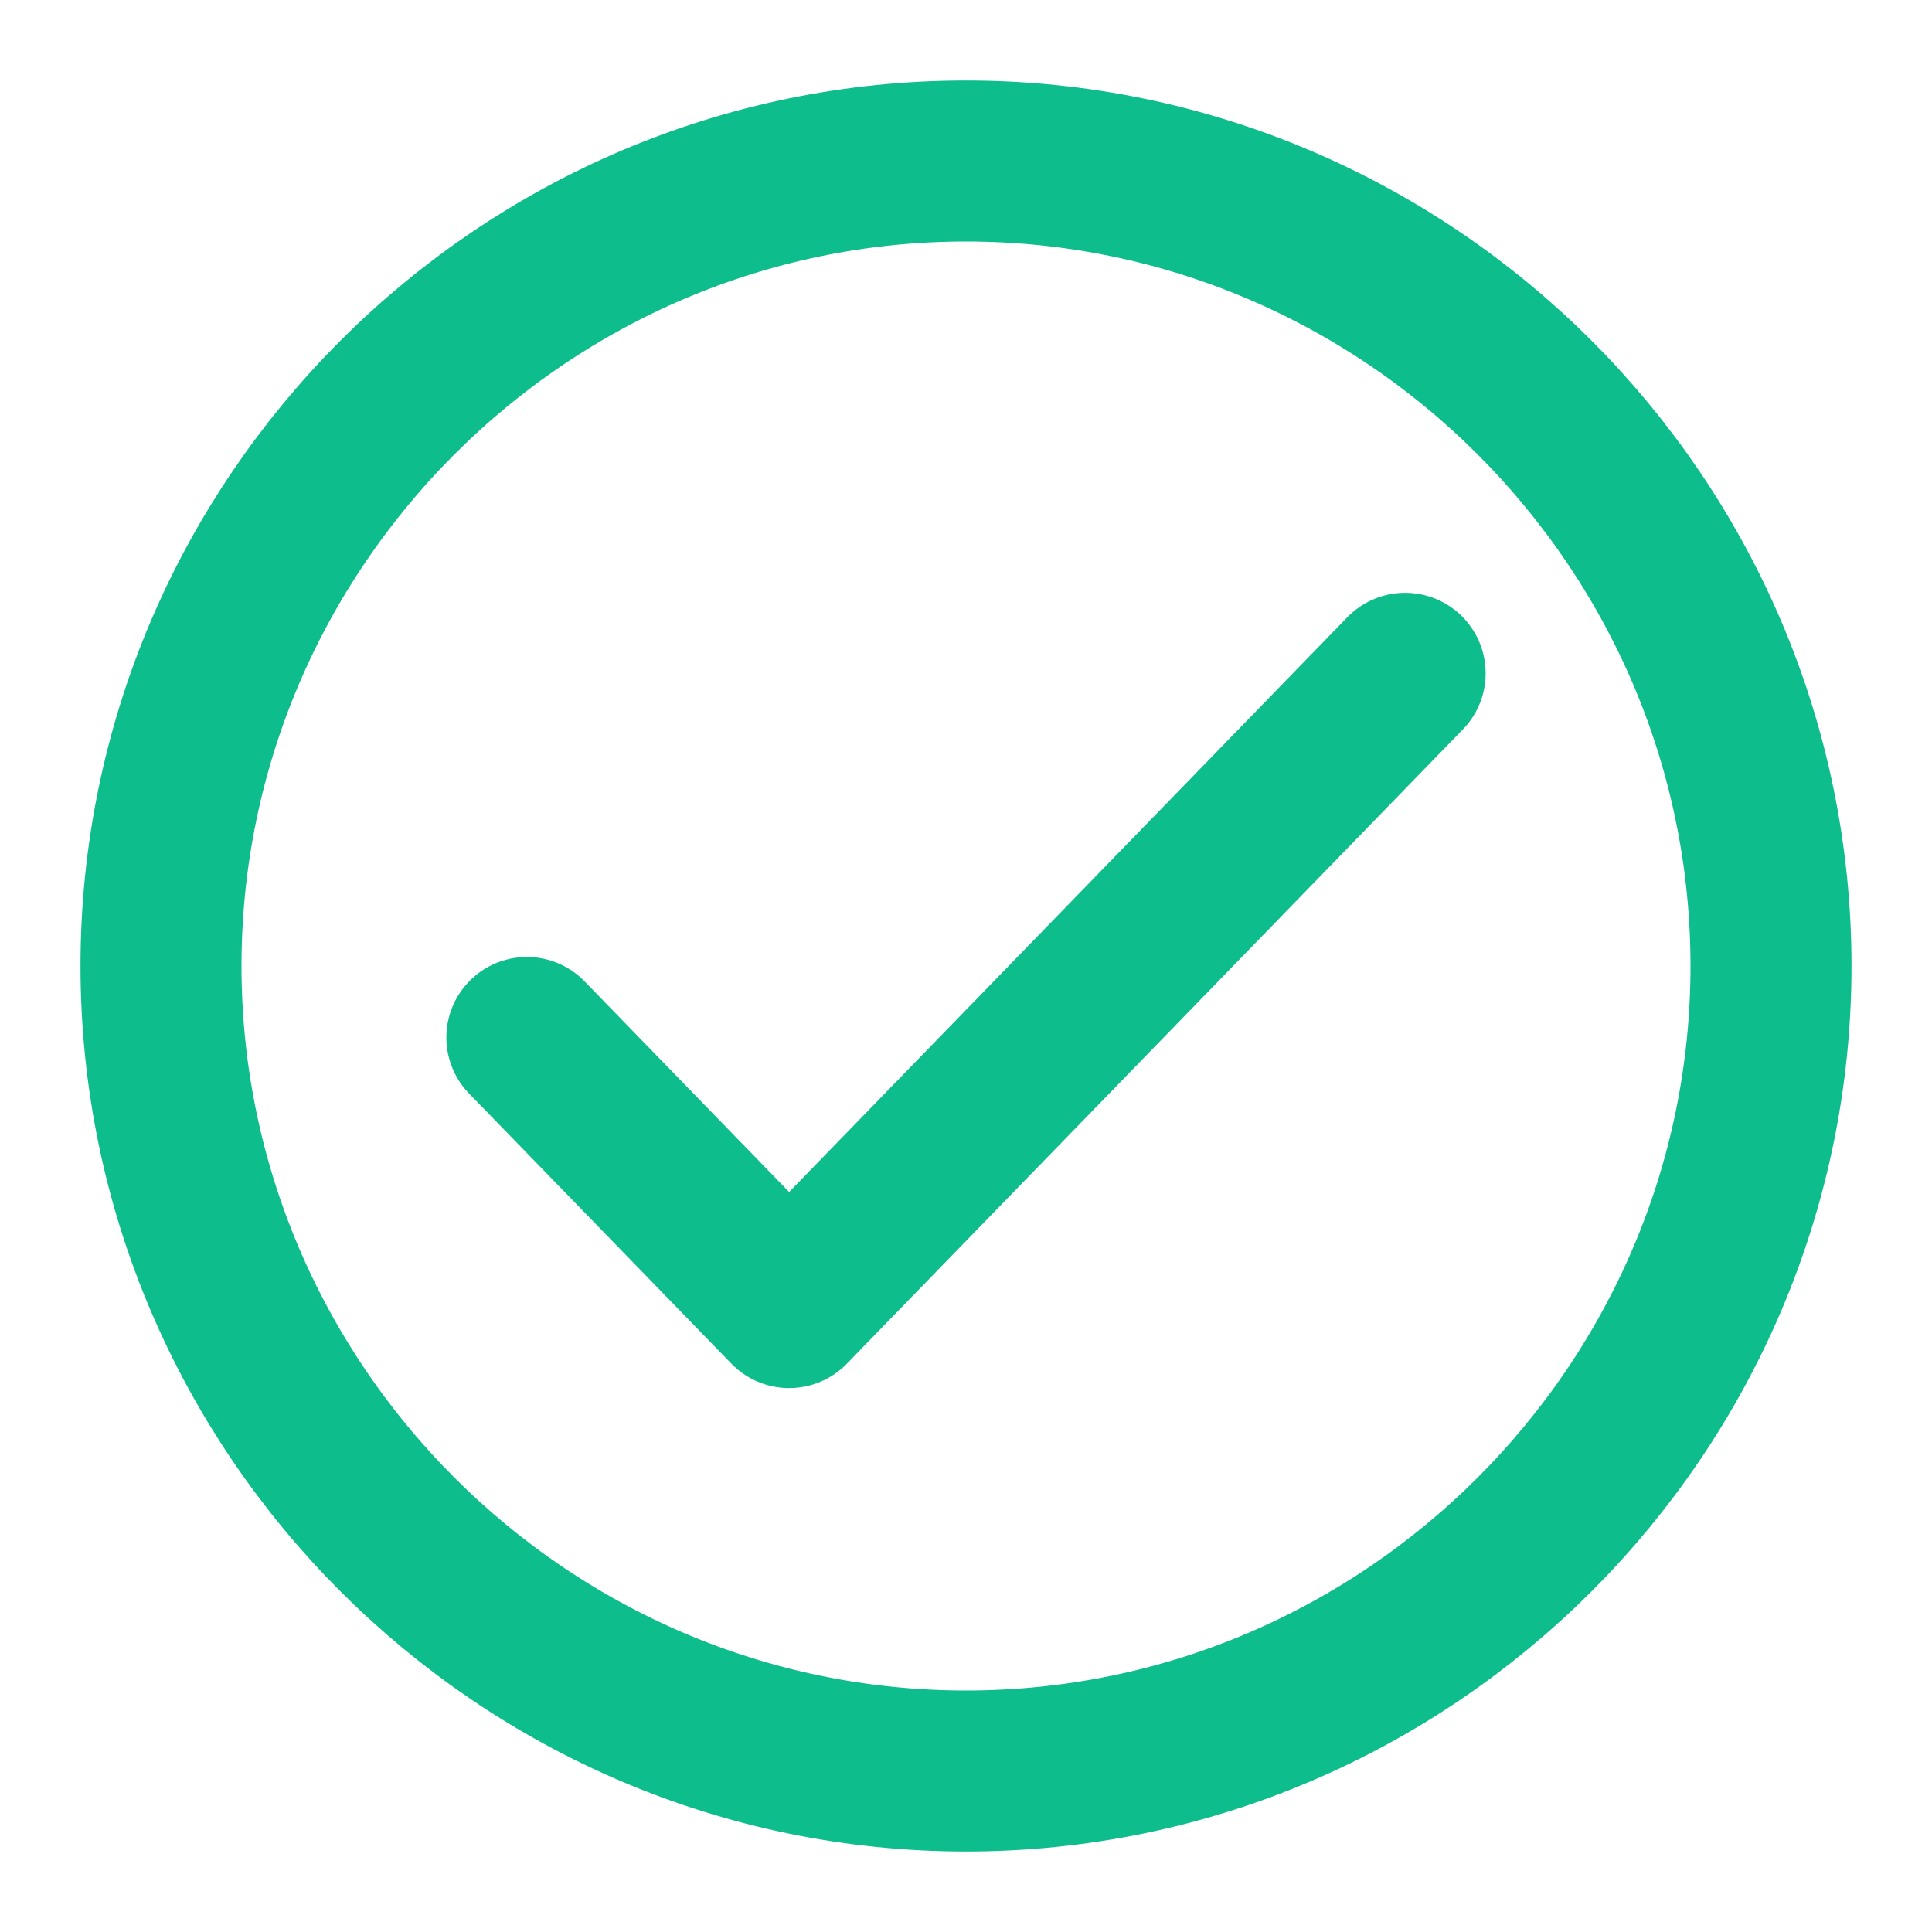
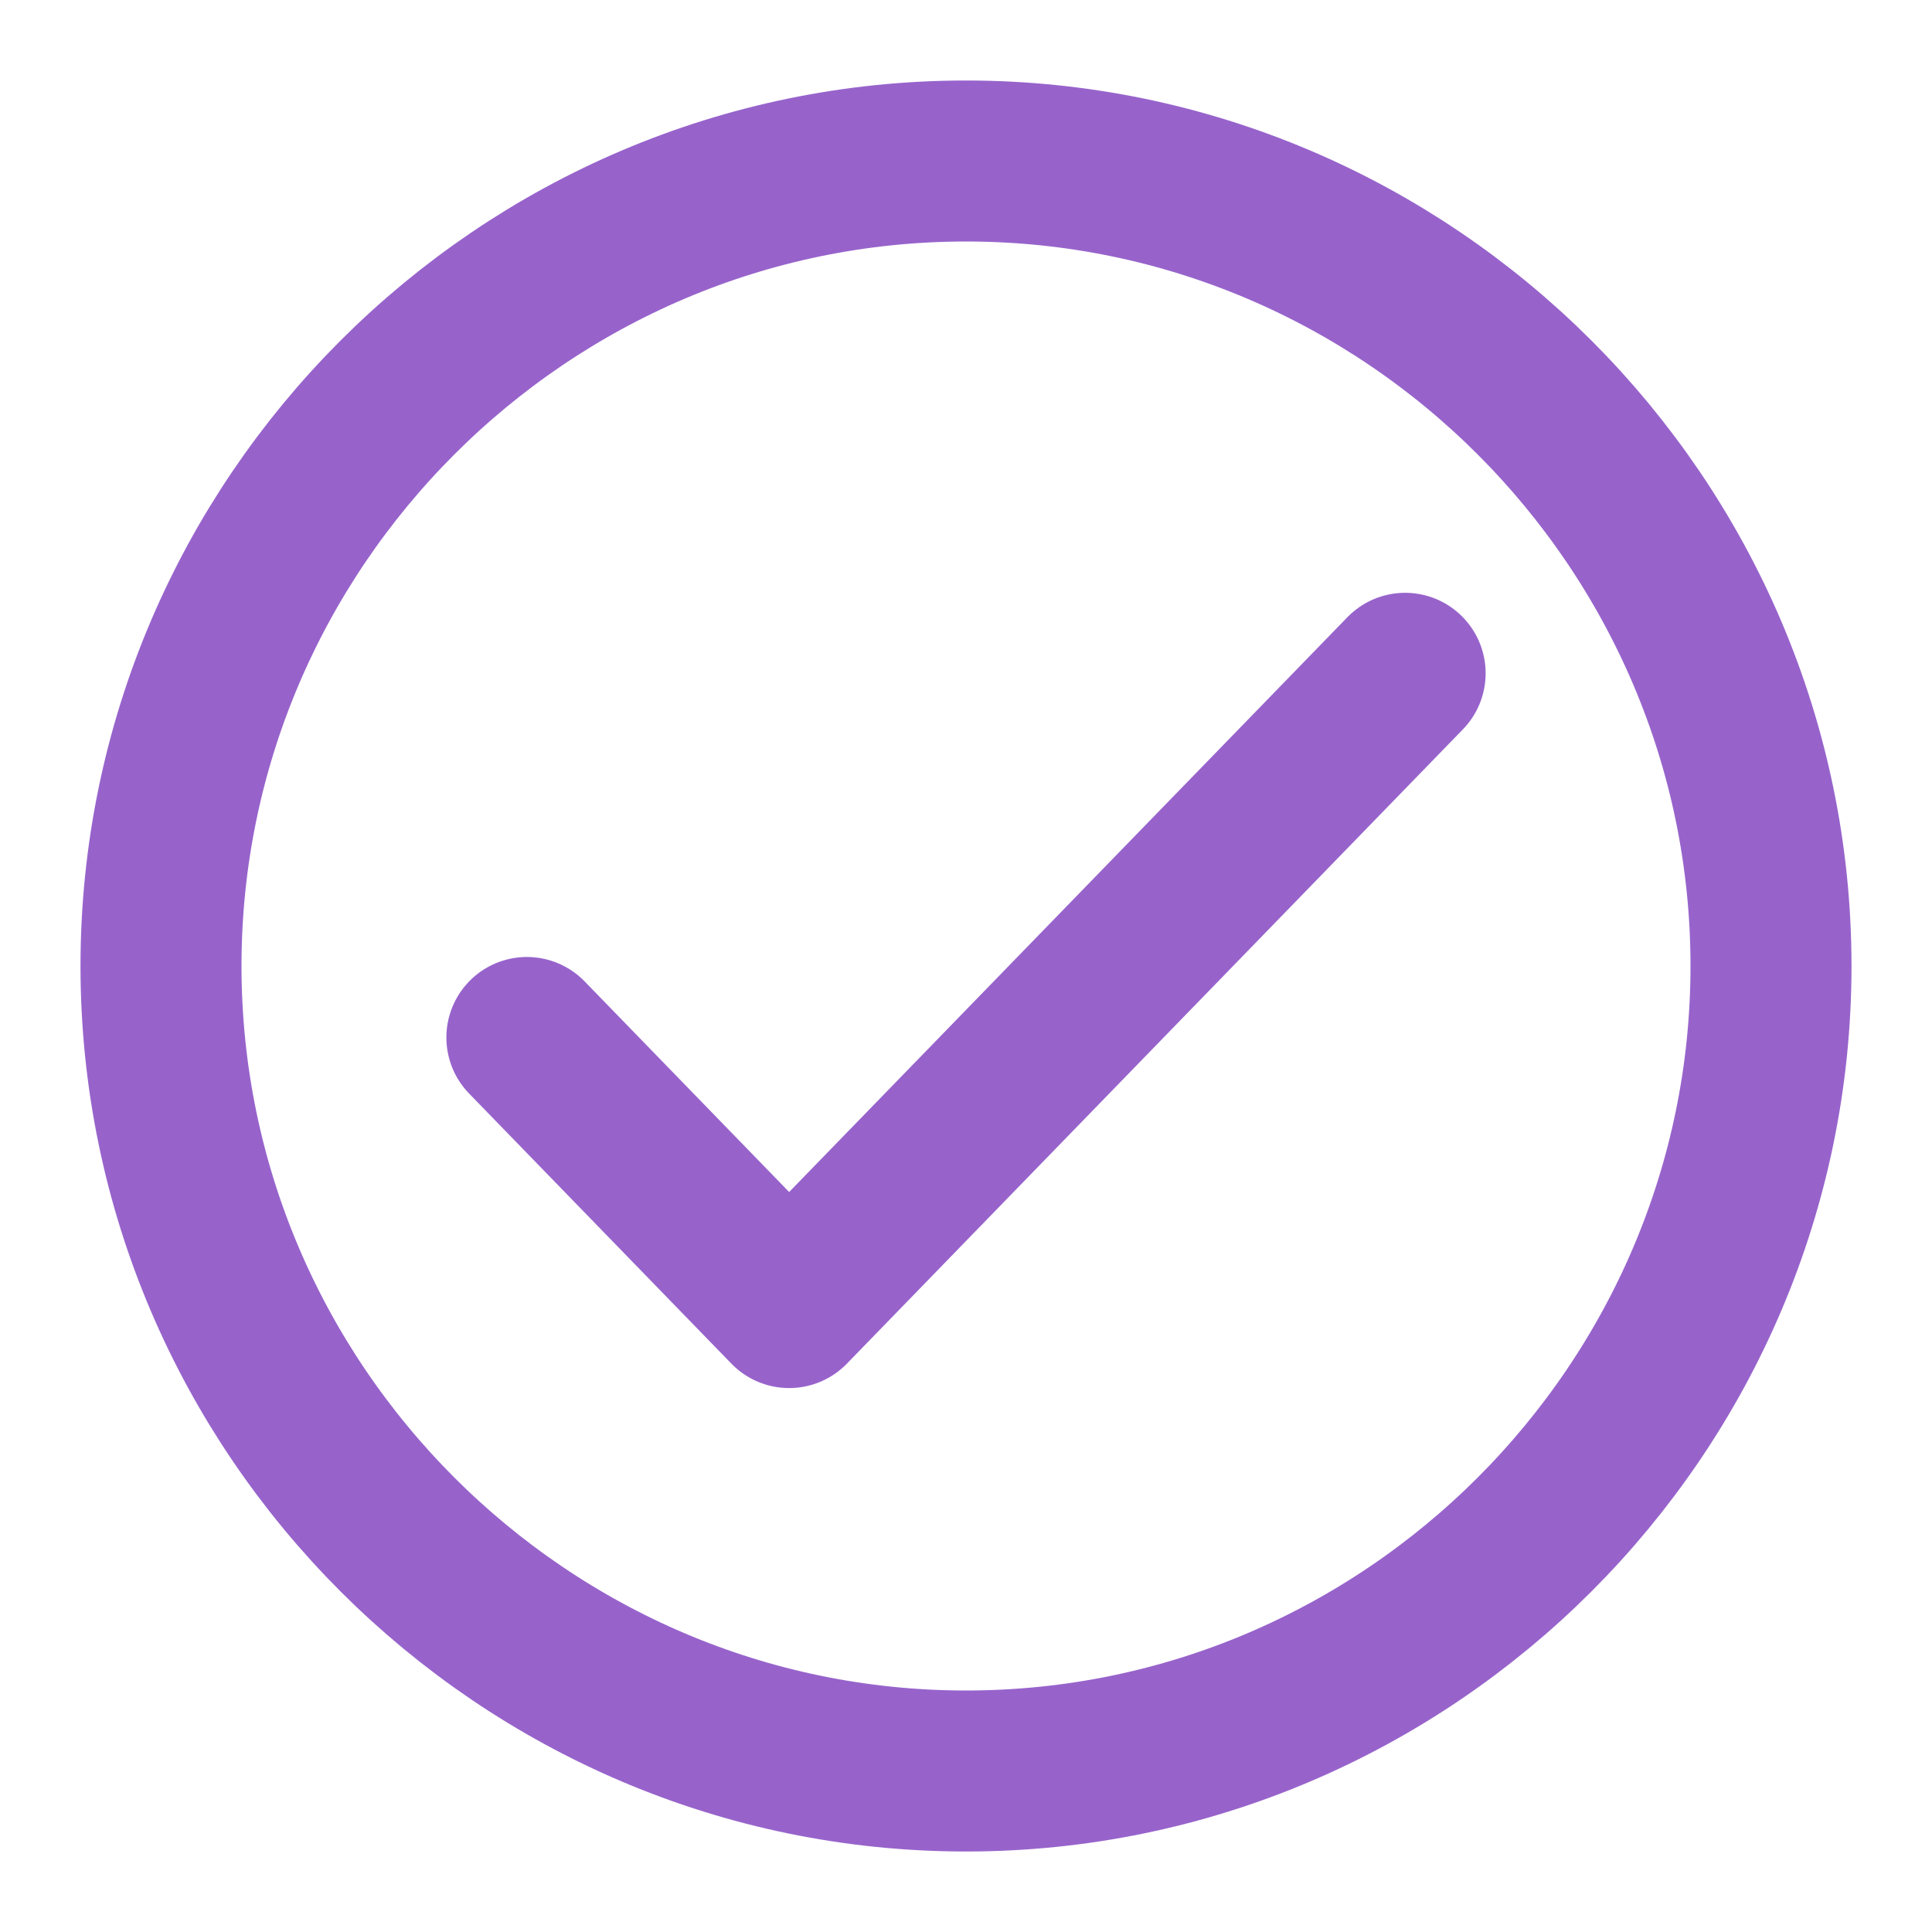
<svg xmlns="http://www.w3.org/2000/svg" width="24" height="24" viewBox="0 0 24 24" fill="none">
-   <path fill-rule="evenodd" clip-rule="evenodd" d="M12 2C6.5 2 2 6.5 2 12C2 17.5 6.5 22 12 22C17.5 22 22 17.5 22 12C22 6.5 17.5 2 12 2V2Z" stroke="#0DBD8B" stroke-width="2" stroke-linecap="square" />
-   <path d="M6.545 12.888L9.803 16.243L17.455 8.364" stroke="#0DBD8B" stroke-width="2" stroke-linecap="round" stroke-linejoin="round" />
+   <path fill-rule="evenodd" clip-rule="evenodd" d="M12 2C6.5 2 2 6.5 2 12C2 17.5 6.5 22 12 22C17.5 22 22 17.5 22 12C22 6.5 17.5 2 12 2V2Z" stroke="#9763CB" stroke-width="2" stroke-linecap="square" />
+   <path d="M6.545 12.888L9.803 16.243L17.455 8.364" stroke="#9763CB" stroke-width="2" stroke-linecap="round" stroke-linejoin="round" />
</svg>
